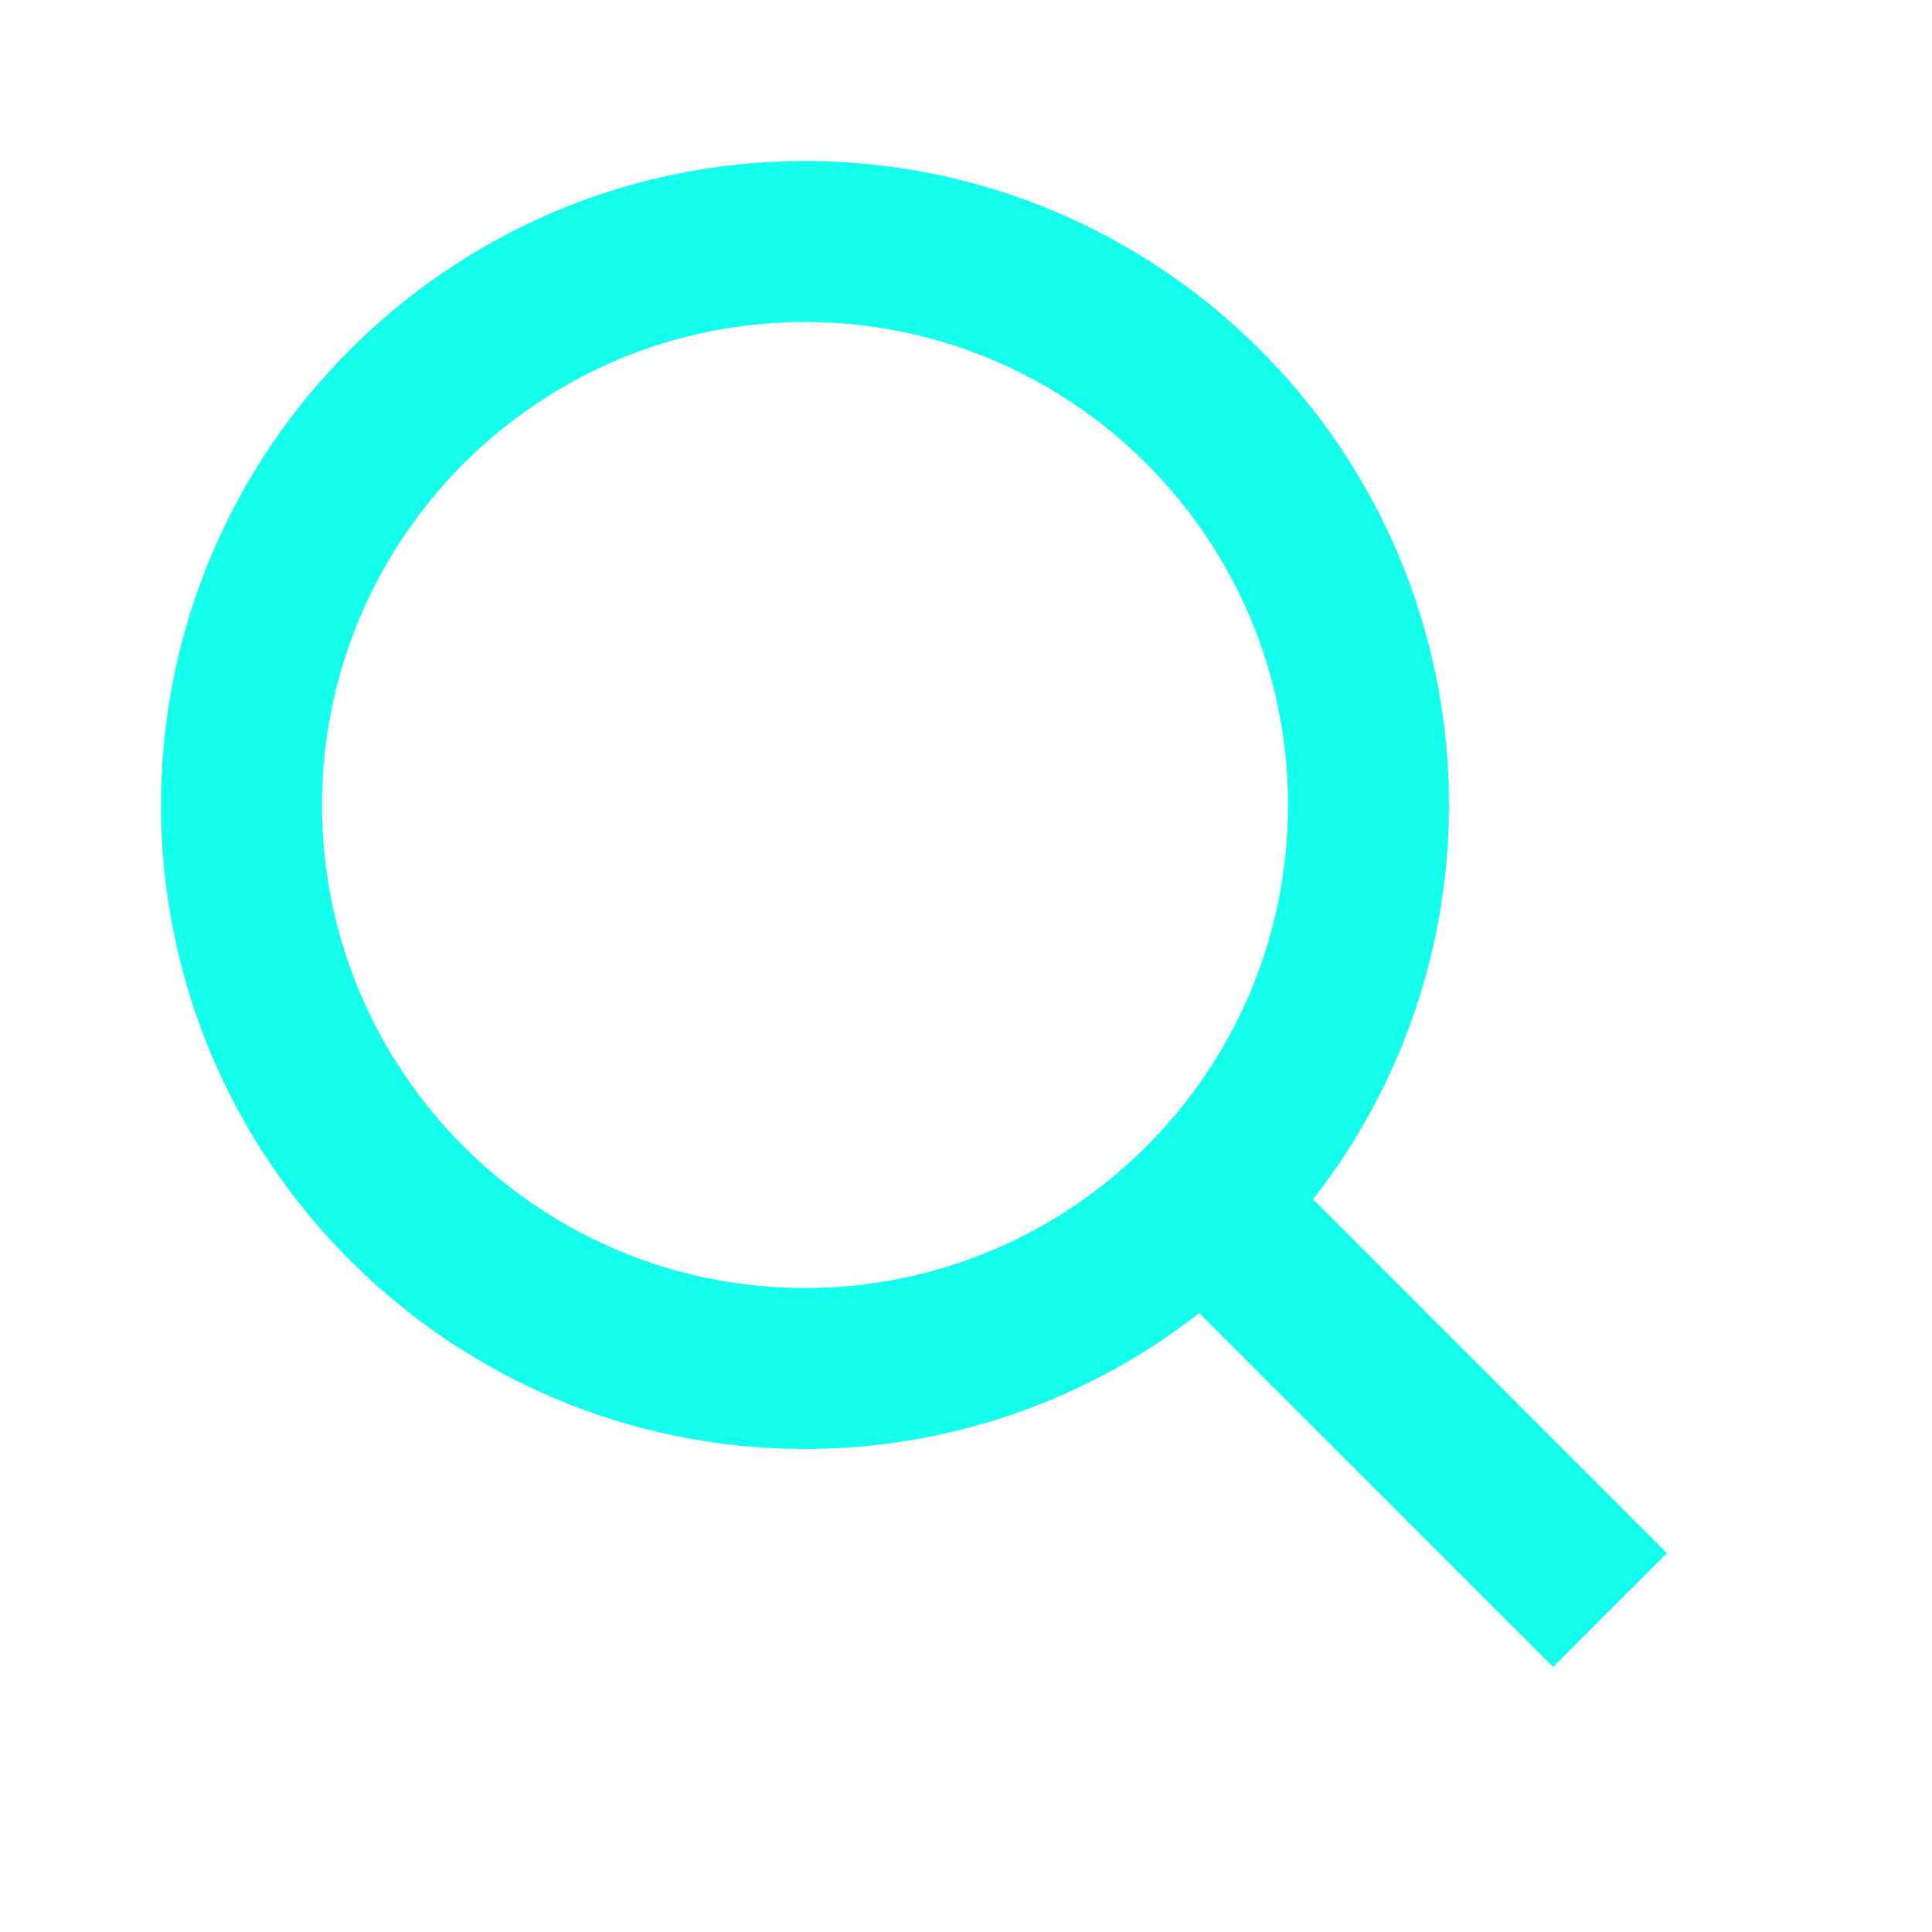
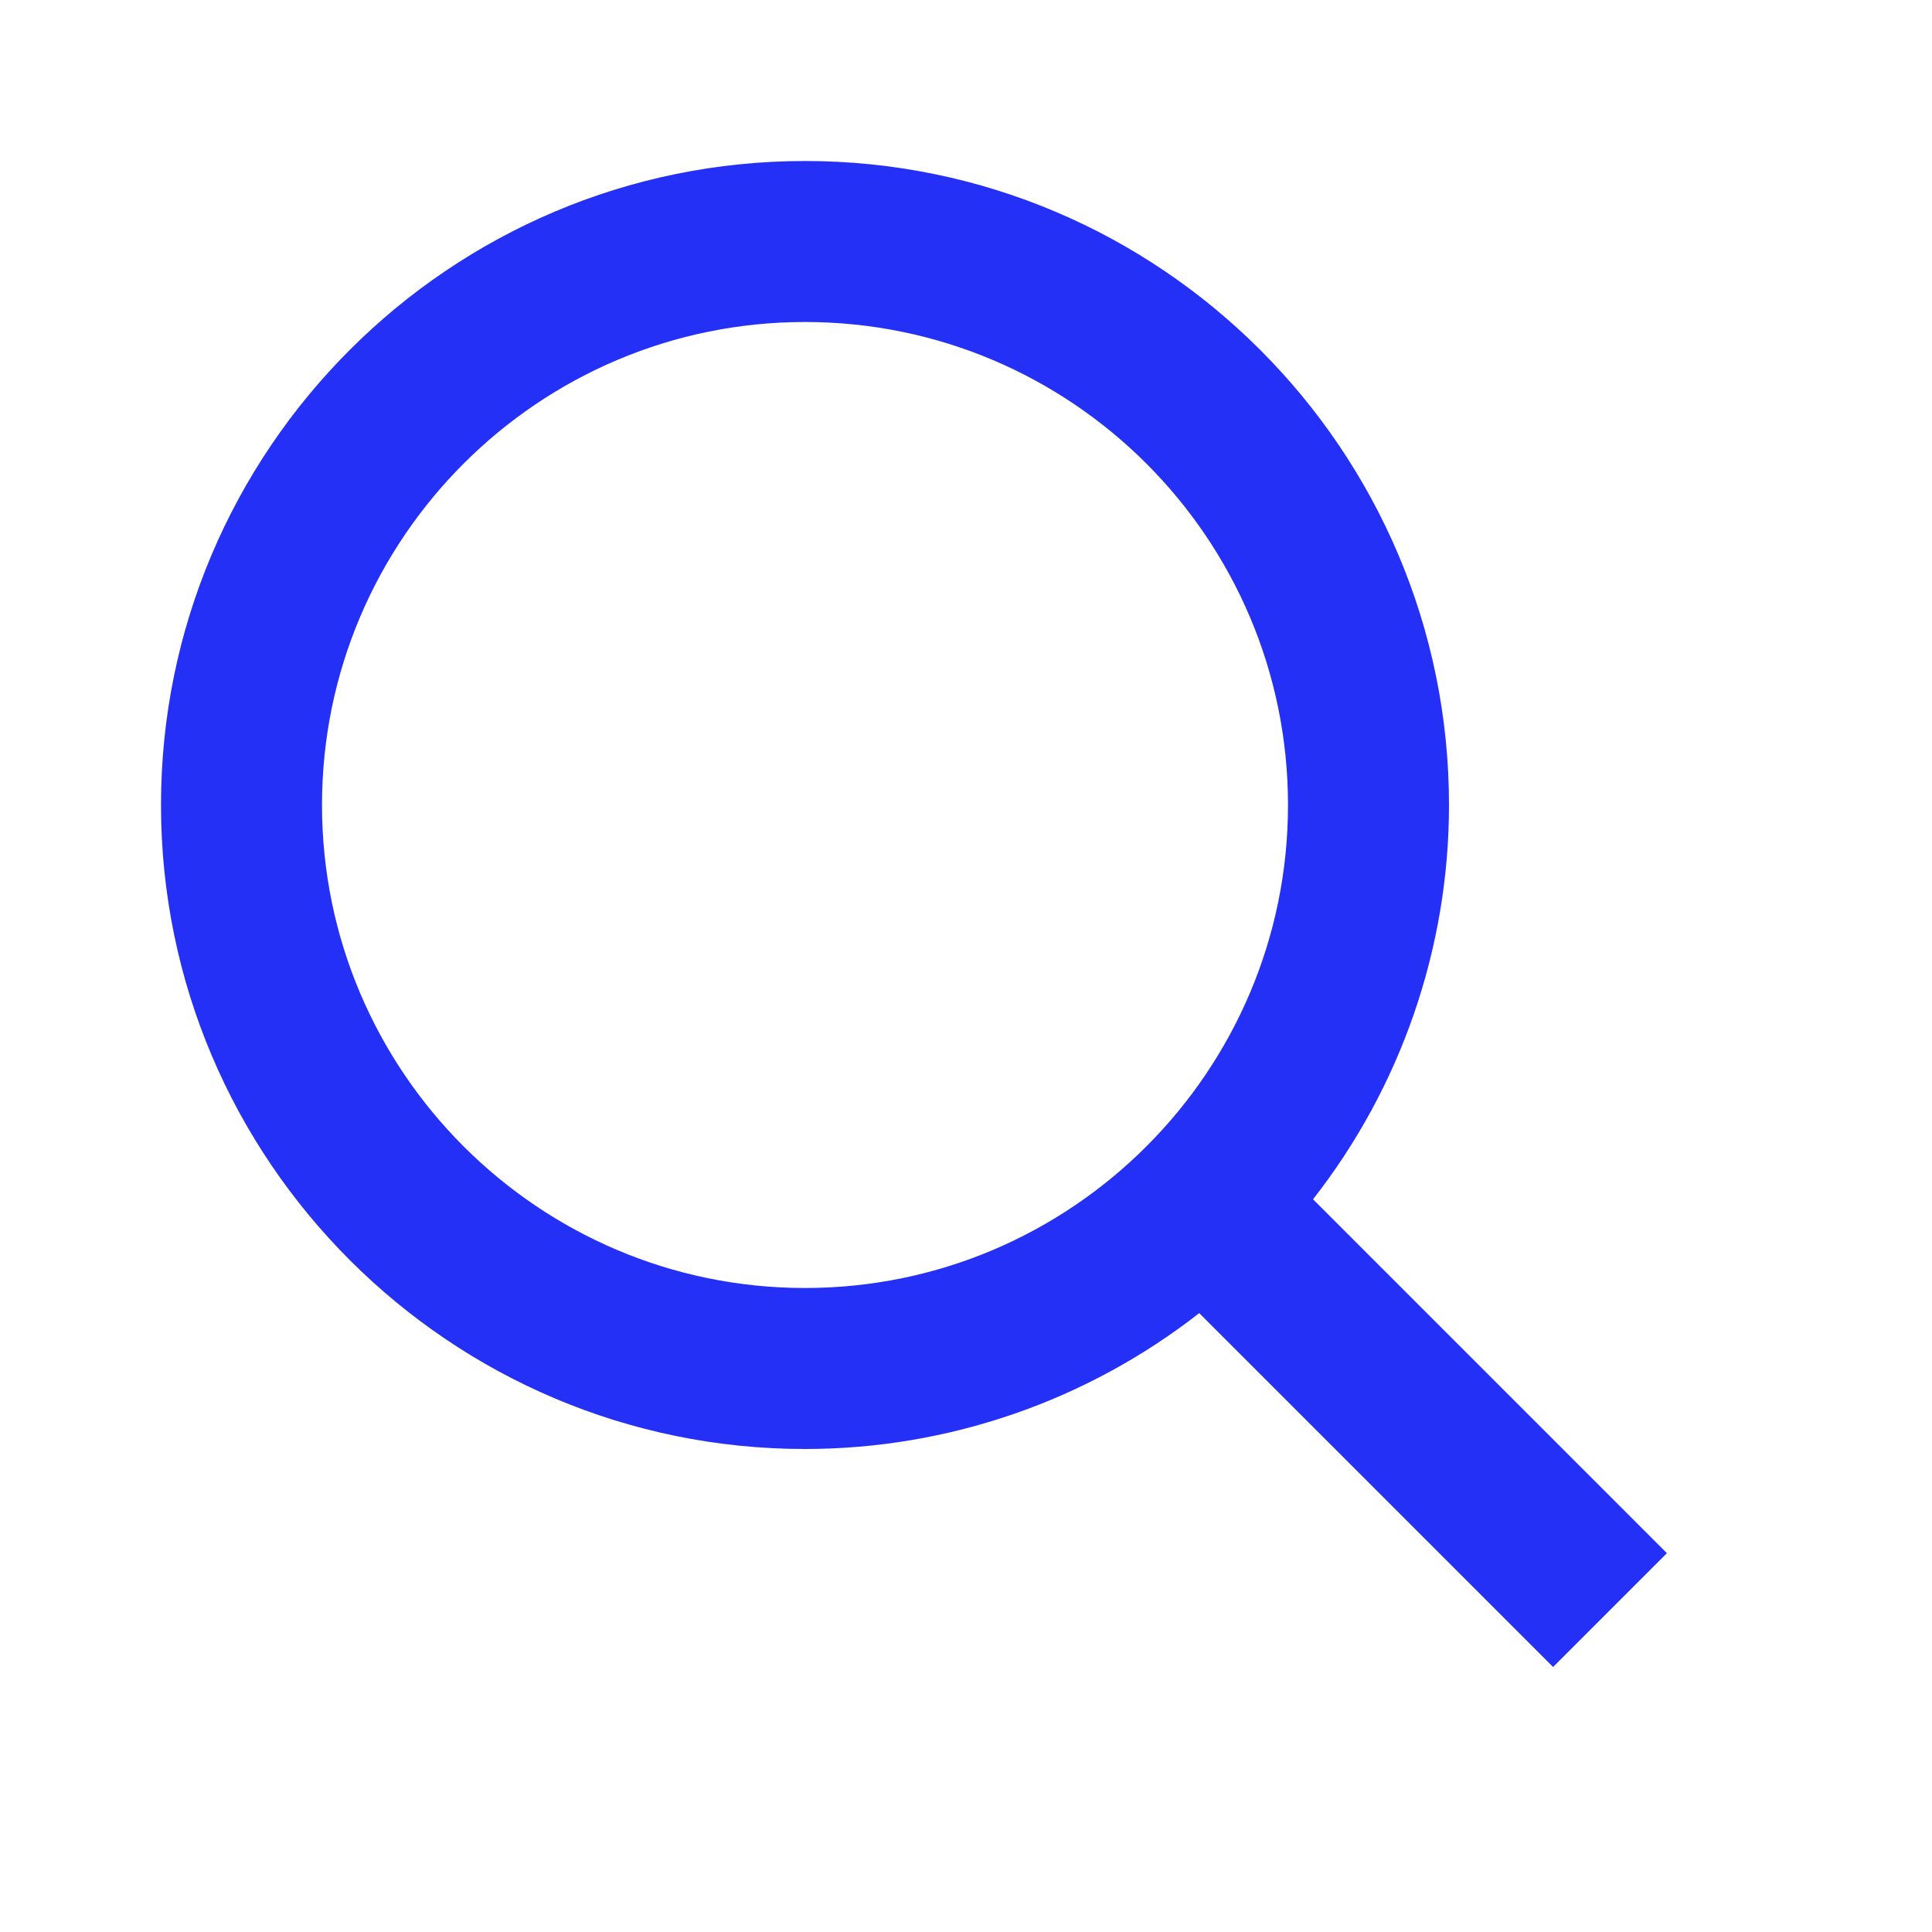
<svg xmlns="http://www.w3.org/2000/svg" width="24" height="24" viewBox="0 0 24 24" fill="none">
-   <path d="M10 18C11.775 18 13.499 17.405 14.897 16.312L19.293 20.708L20.707 19.294L16.311 14.898C17.405 13.5 18 11.775 18 10C18 5.589 14.411 2 10 2C5.589 2 2 5.589 2 10C2 14.411 5.589 18 10 18ZM10 4C13.309 4 16 6.691 16 10C16 13.309 13.309 16 10 16C6.691 16 4 13.309 4 10C4 6.691 6.691 4 10 4Z" fill="#14FFEC" />
+   <path d="M10 18C11.775 18 13.499 17.405 14.897 16.312L19.293 20.708L20.707 19.294L16.311 14.898C17.405 13.5 18 11.775 18 10C18 5.589 14.411 2 10 2C5.589 2 2 5.589 2 10C2 14.411 5.589 18 10 18ZM10 4C13.309 4 16 6.691 16 10C16 13.309 13.309 16 10 16C6.691 16 4 13.309 4 10C4 6.691 6.691 4 10 4Z" fill="#2530F6" />
</svg>
